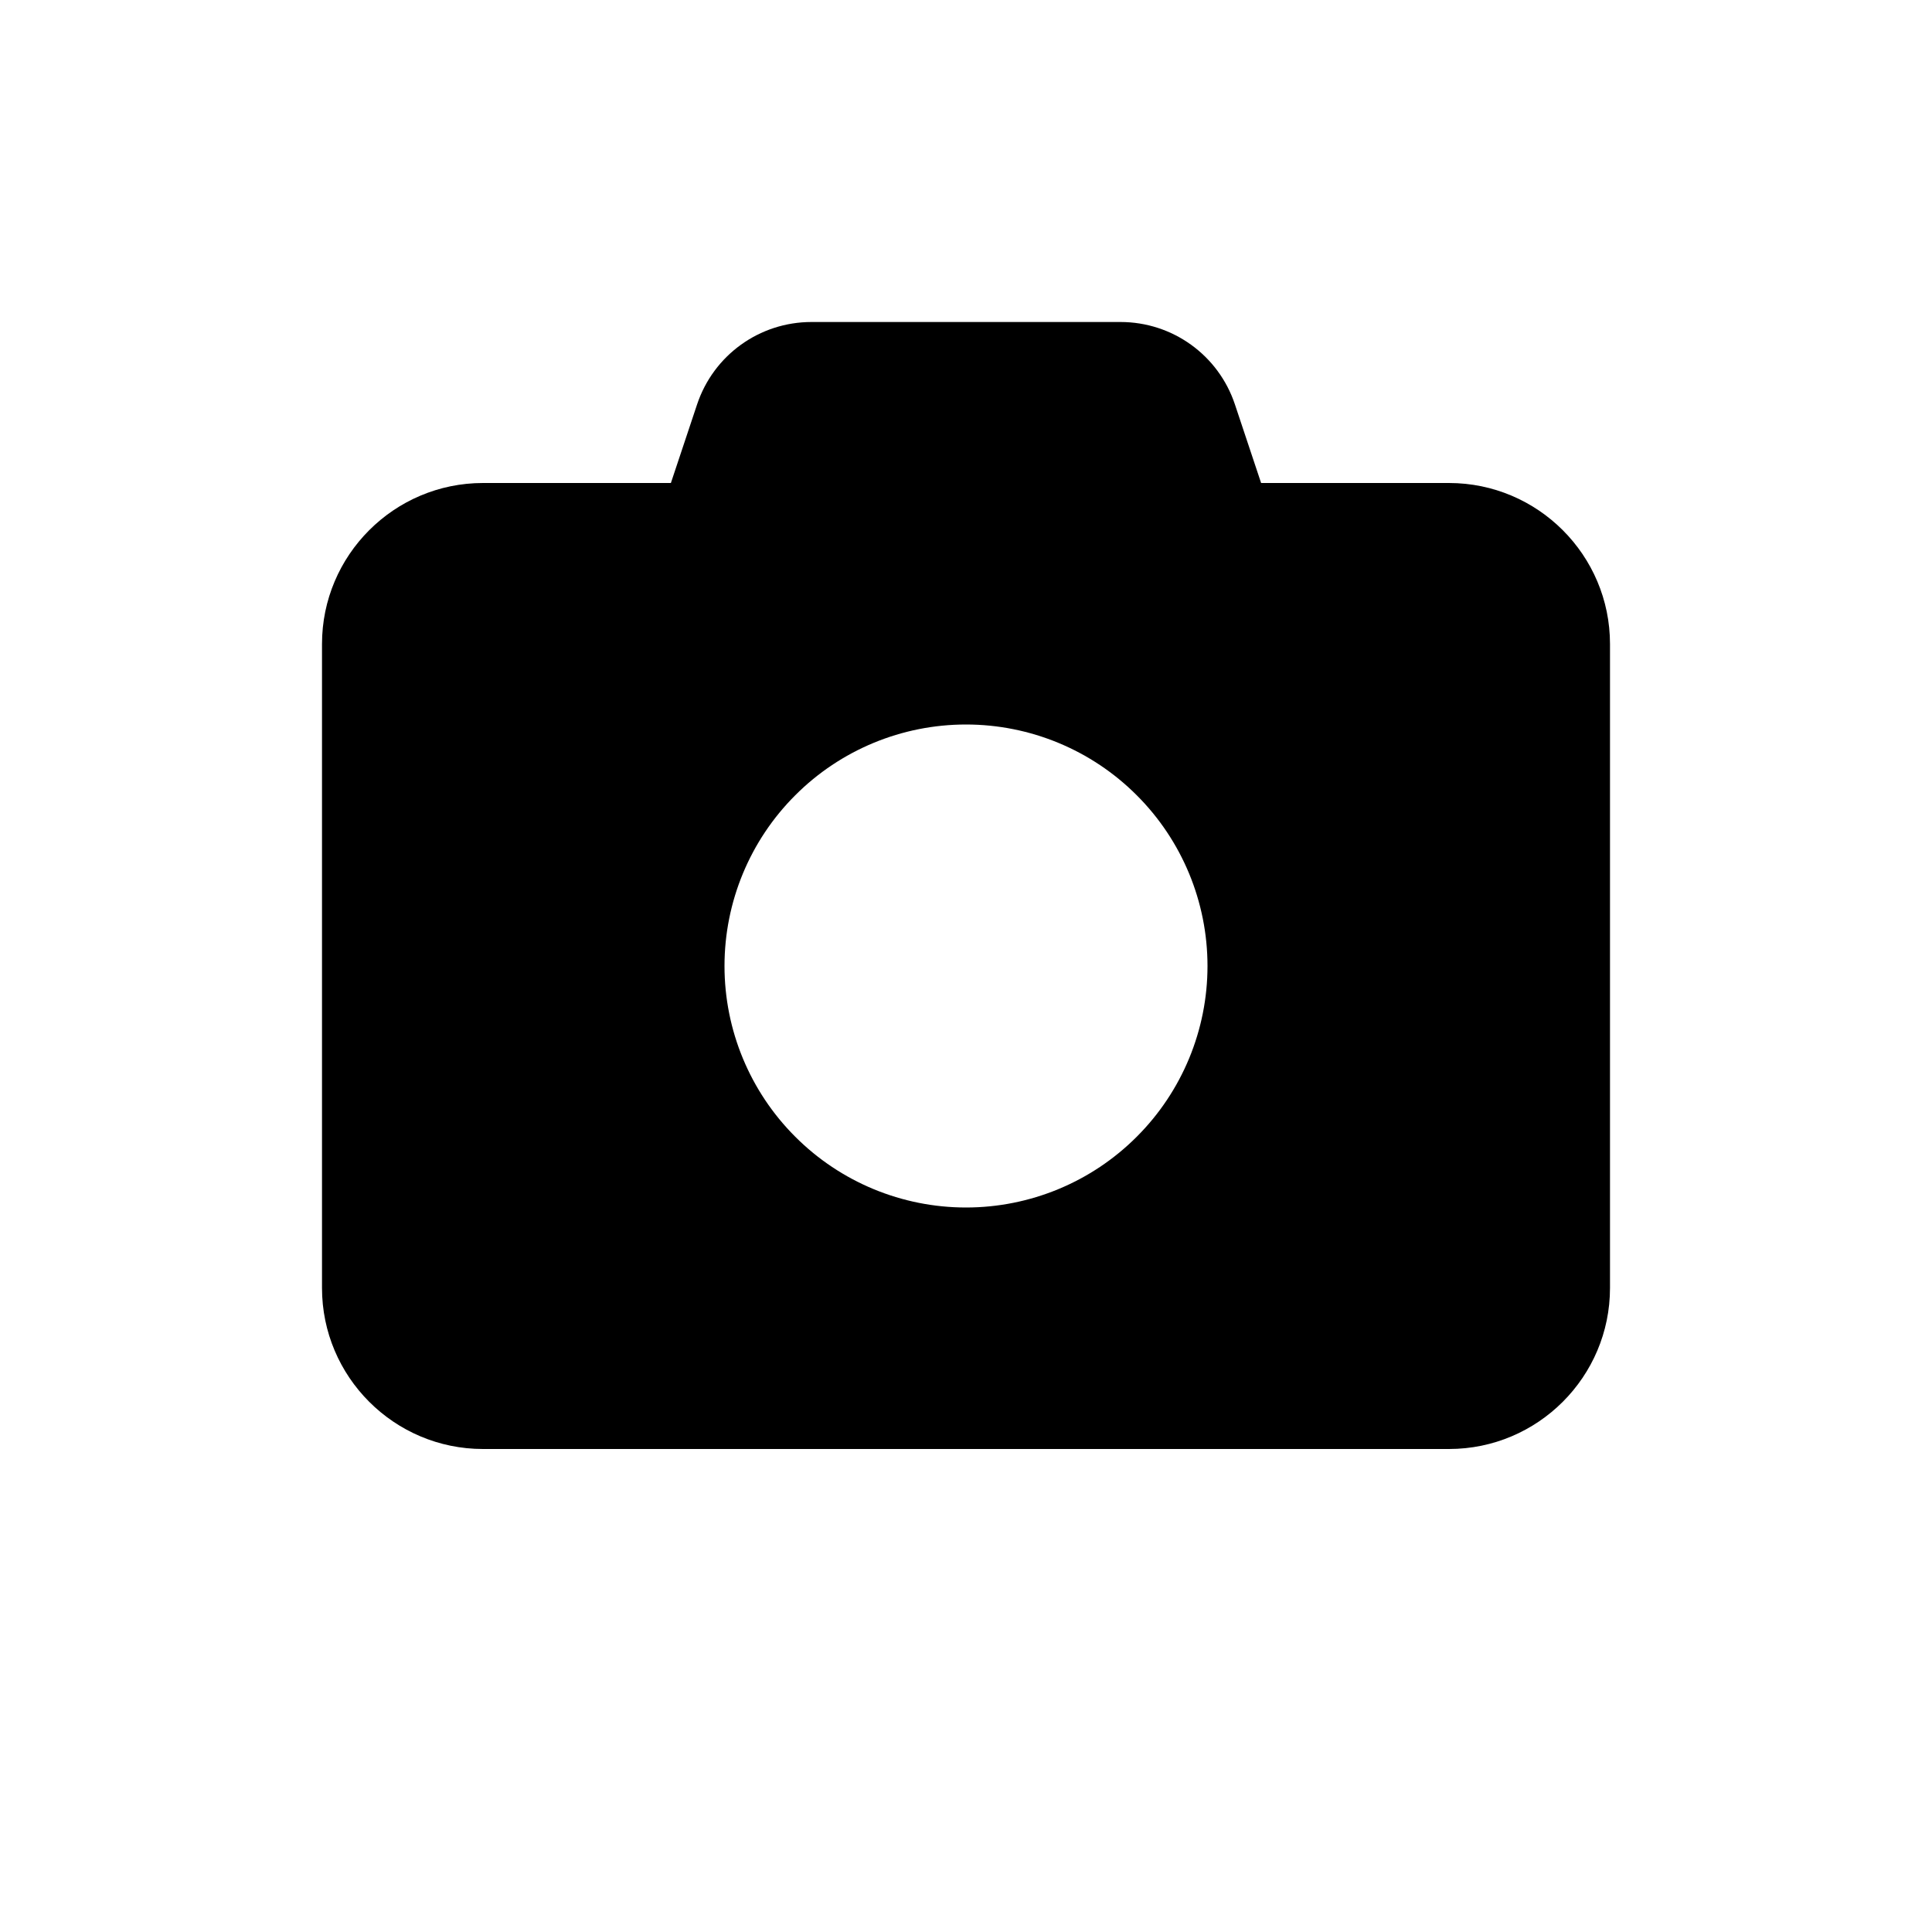
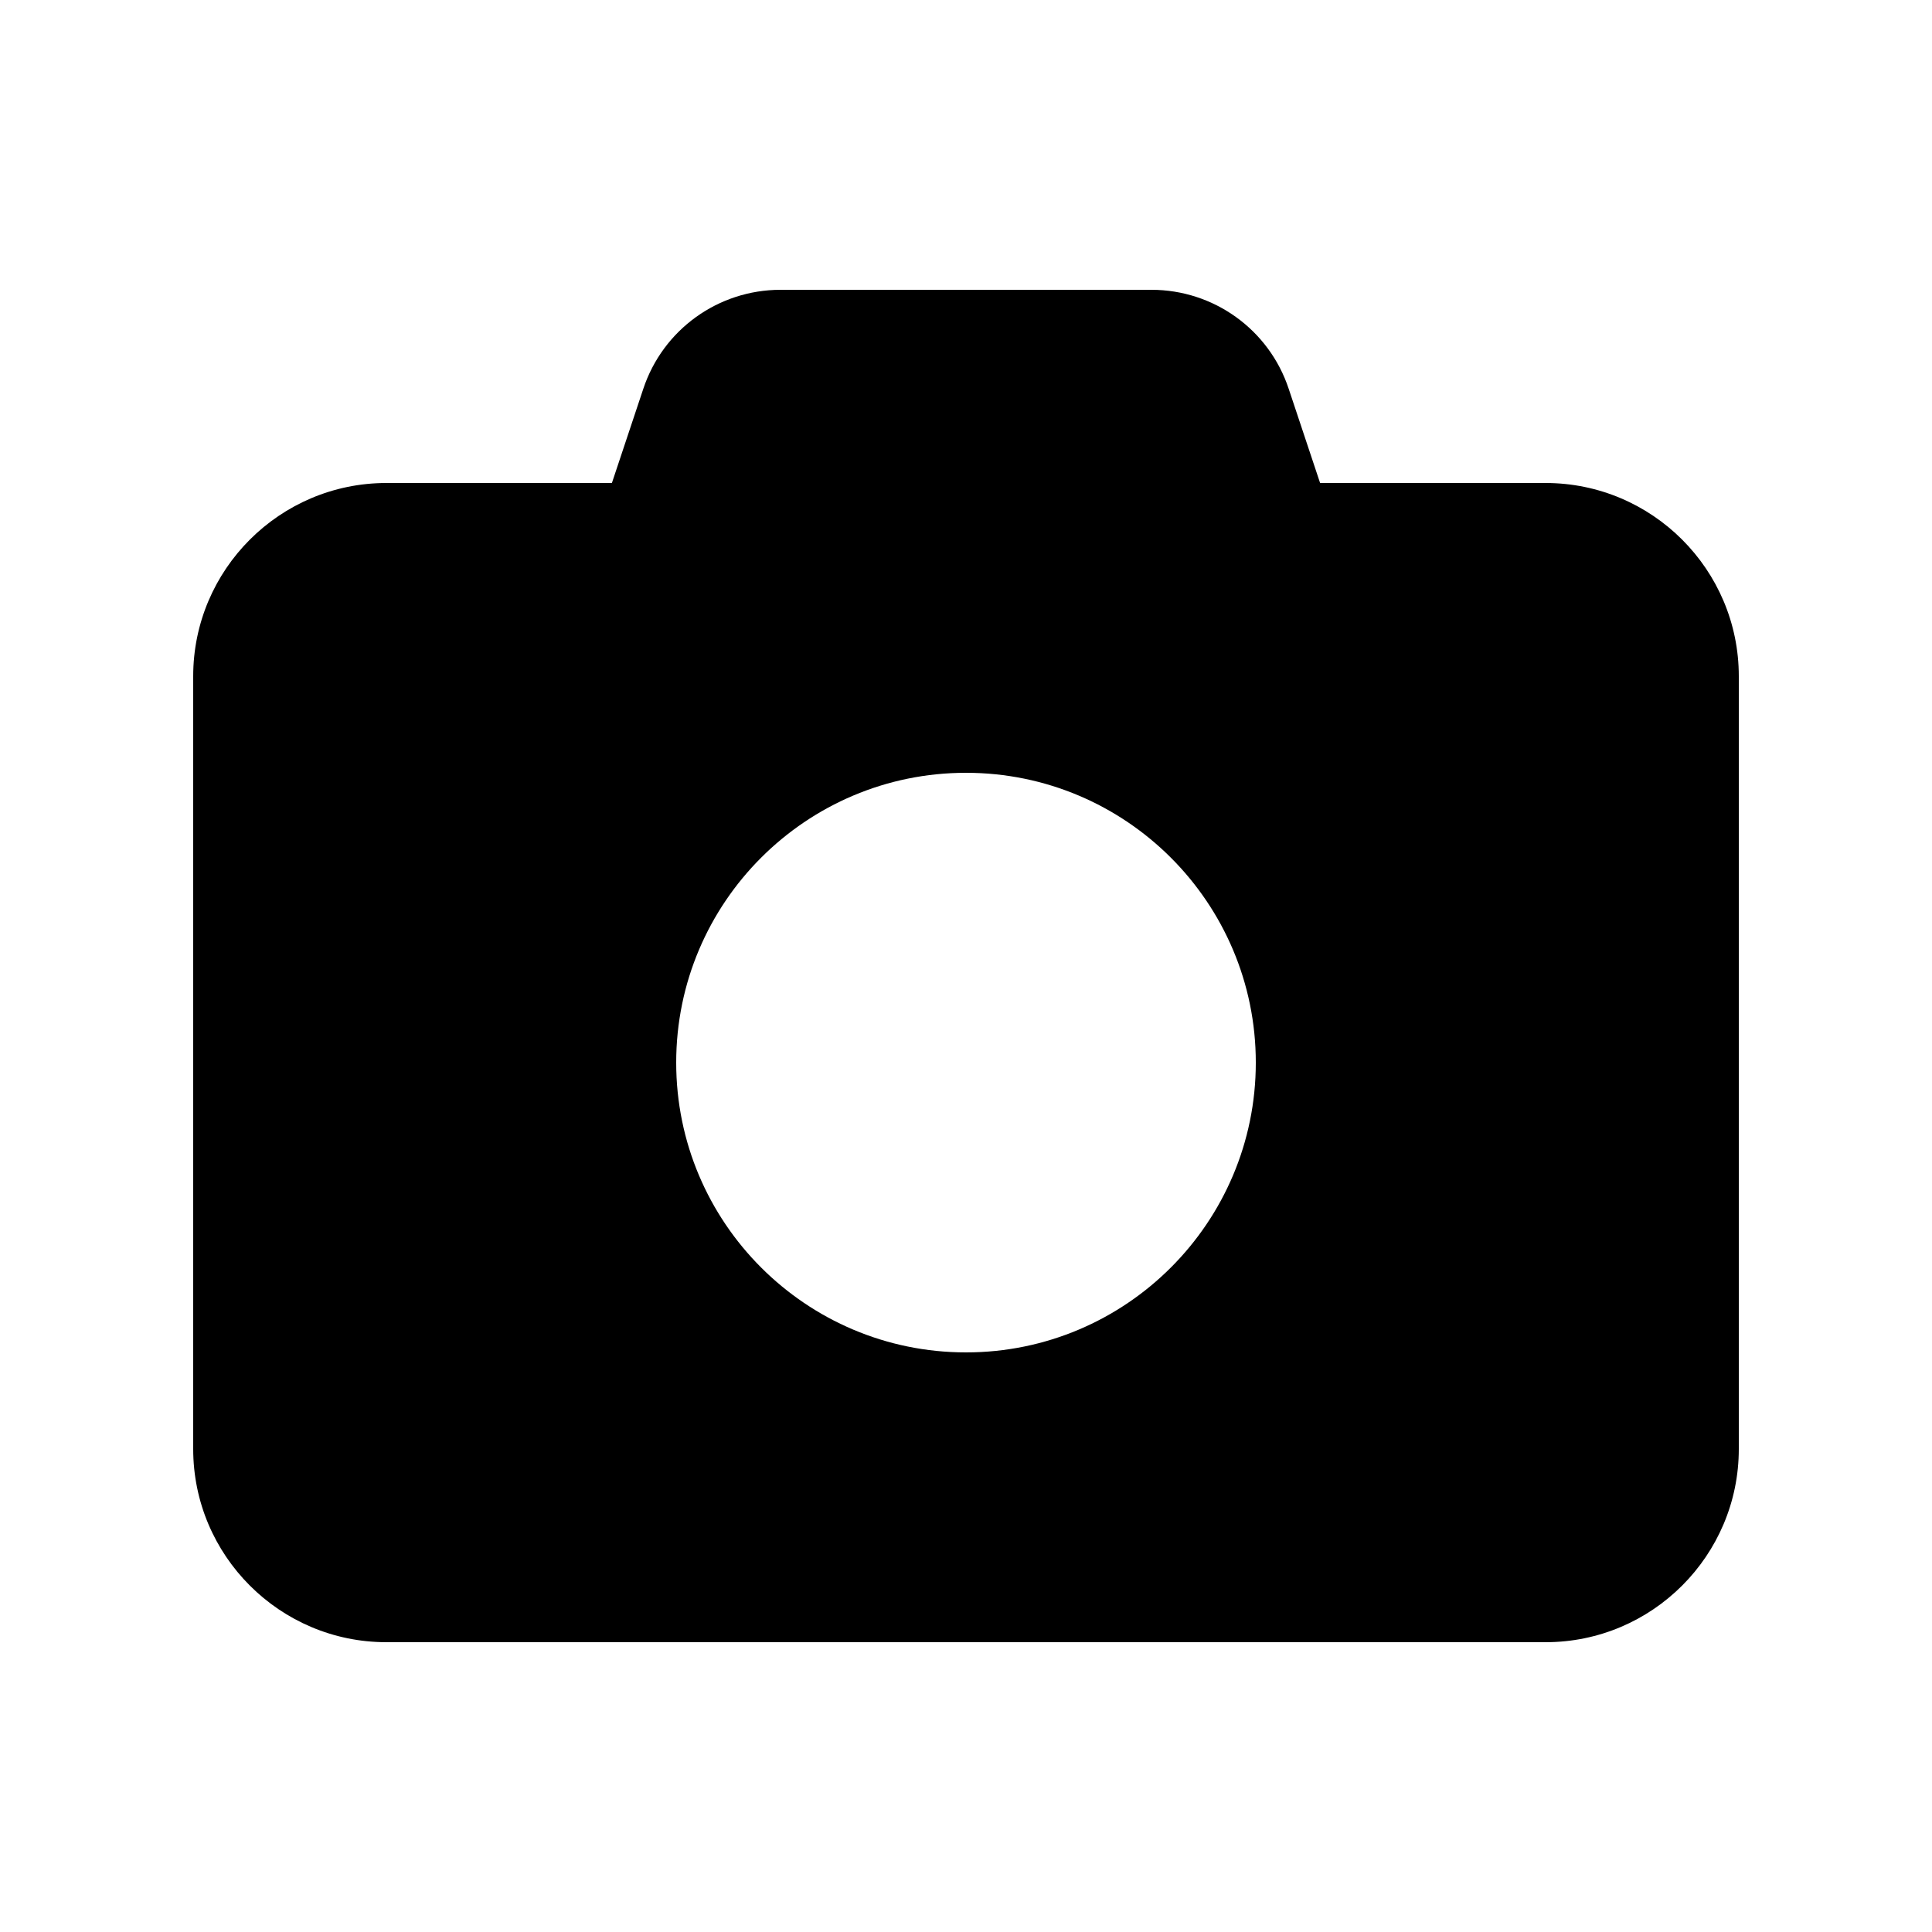
- <svg xmlns="http://www.w3.org/2000/svg" width="24" height="24" viewBox="0 0 24 24" fill="none">
-   <path d="M8.659 5.025L8.334 6H6C4.897 6 4 6.897 4 8V16C4 17.103 4.897 18 6 18H18C19.103 18 20 17.103 20 16V8C20 6.897 19.103 6 18 6H15.666L15.341 5.025C15.137 4.412 14.566 4 13.919 4H10.081C9.434 4 8.863 4.412 8.659 5.025ZM12 9C12.796 9 13.559 9.316 14.121 9.879C14.684 10.441 15 11.204 15 12C15 12.796 14.684 13.559 14.121 14.121C13.559 14.684 12.796 15 12 15C11.204 15 10.441 14.684 9.879 14.121C9.316 13.559 9 12.796 9 12C9 11.204 9.316 10.441 9.879 9.879C10.441 9.316 11.204 9 12 9Z" fill="currentColor" />
+ <svg xmlns="http://www.w3.org/2000/svg" viewBox="0 0 640 640">
+   <path fill="currentColor" d="M213.1 128.8L202.7 160L128 160C92.7 160 64 188.7 64 224L64 480C64 515.3 92.7 544 128 544L512 544C547.3 544 576 515.3 576 480L576 224C576 188.7 547.3 160 512 160L437.3 160L426.9 128.8C420.4 109.2 402.1 96 381.4 96L258.6 96C237.9 96 219.6 109.2 213.1 128.8zM320 256C373 256 416 299 416 352C416 405 373 448 320 448C267 448 224 405 224 352C224 299 267 256 320 256z" />
</svg>
